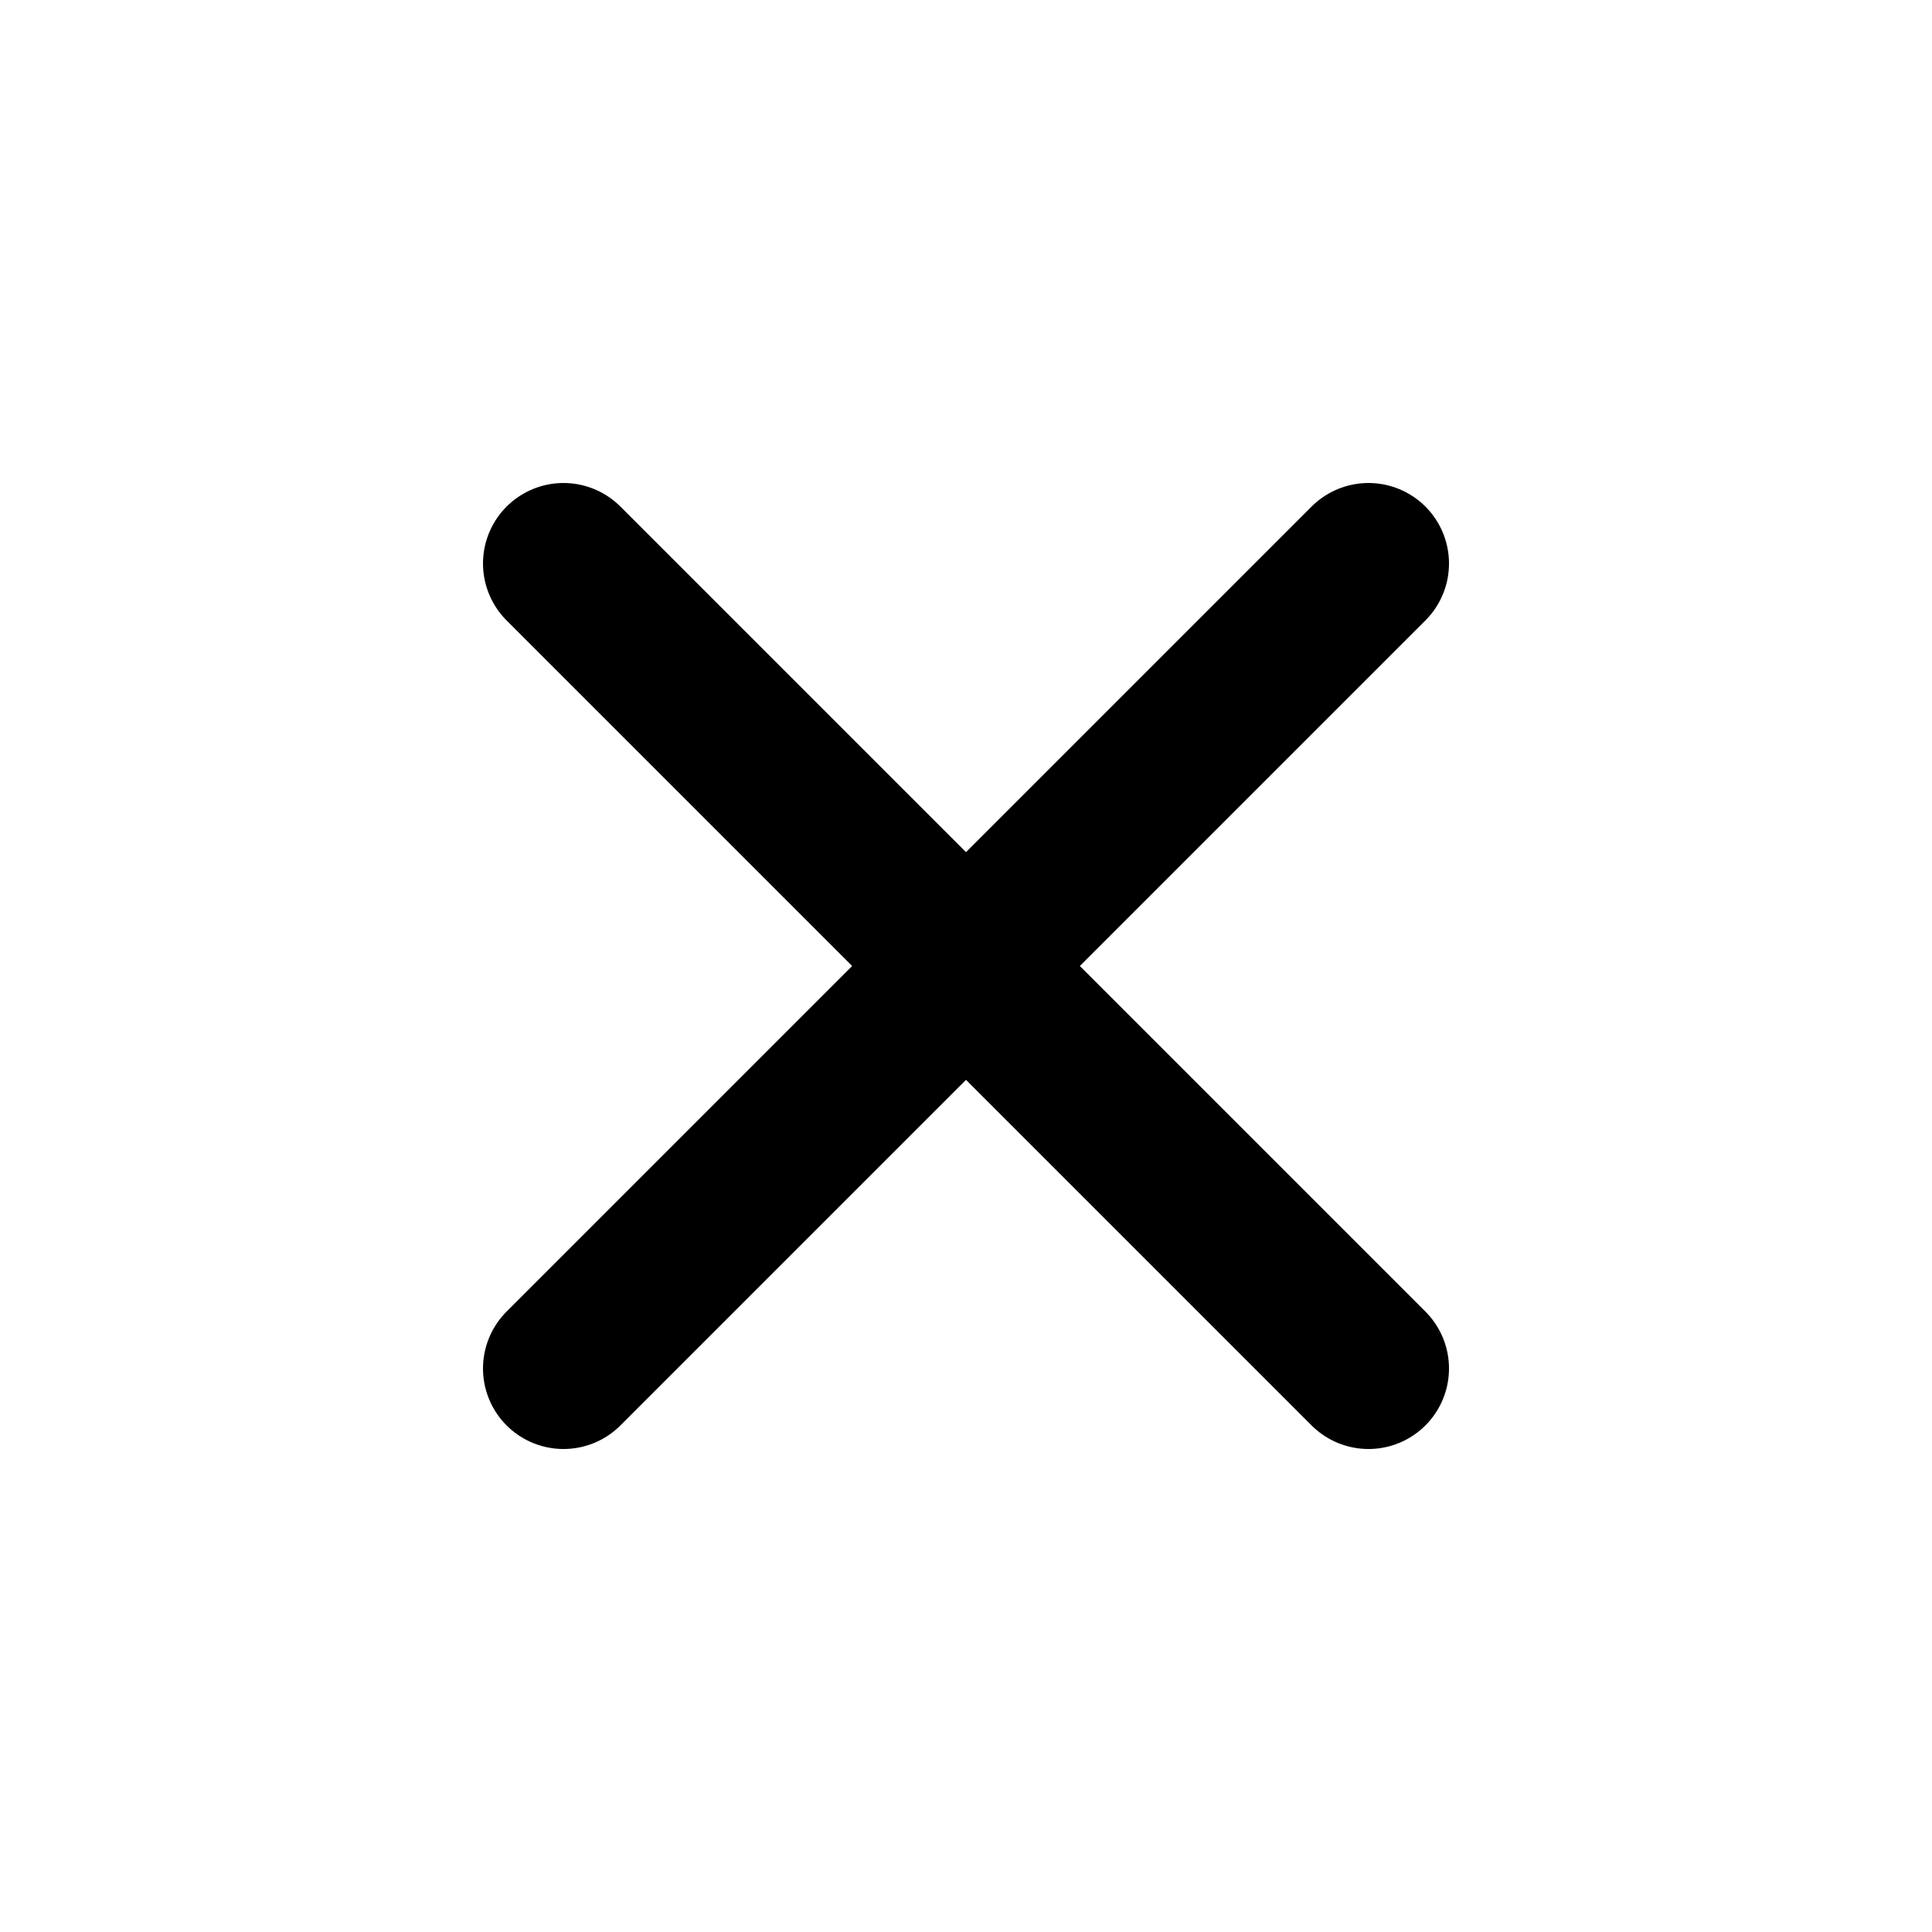
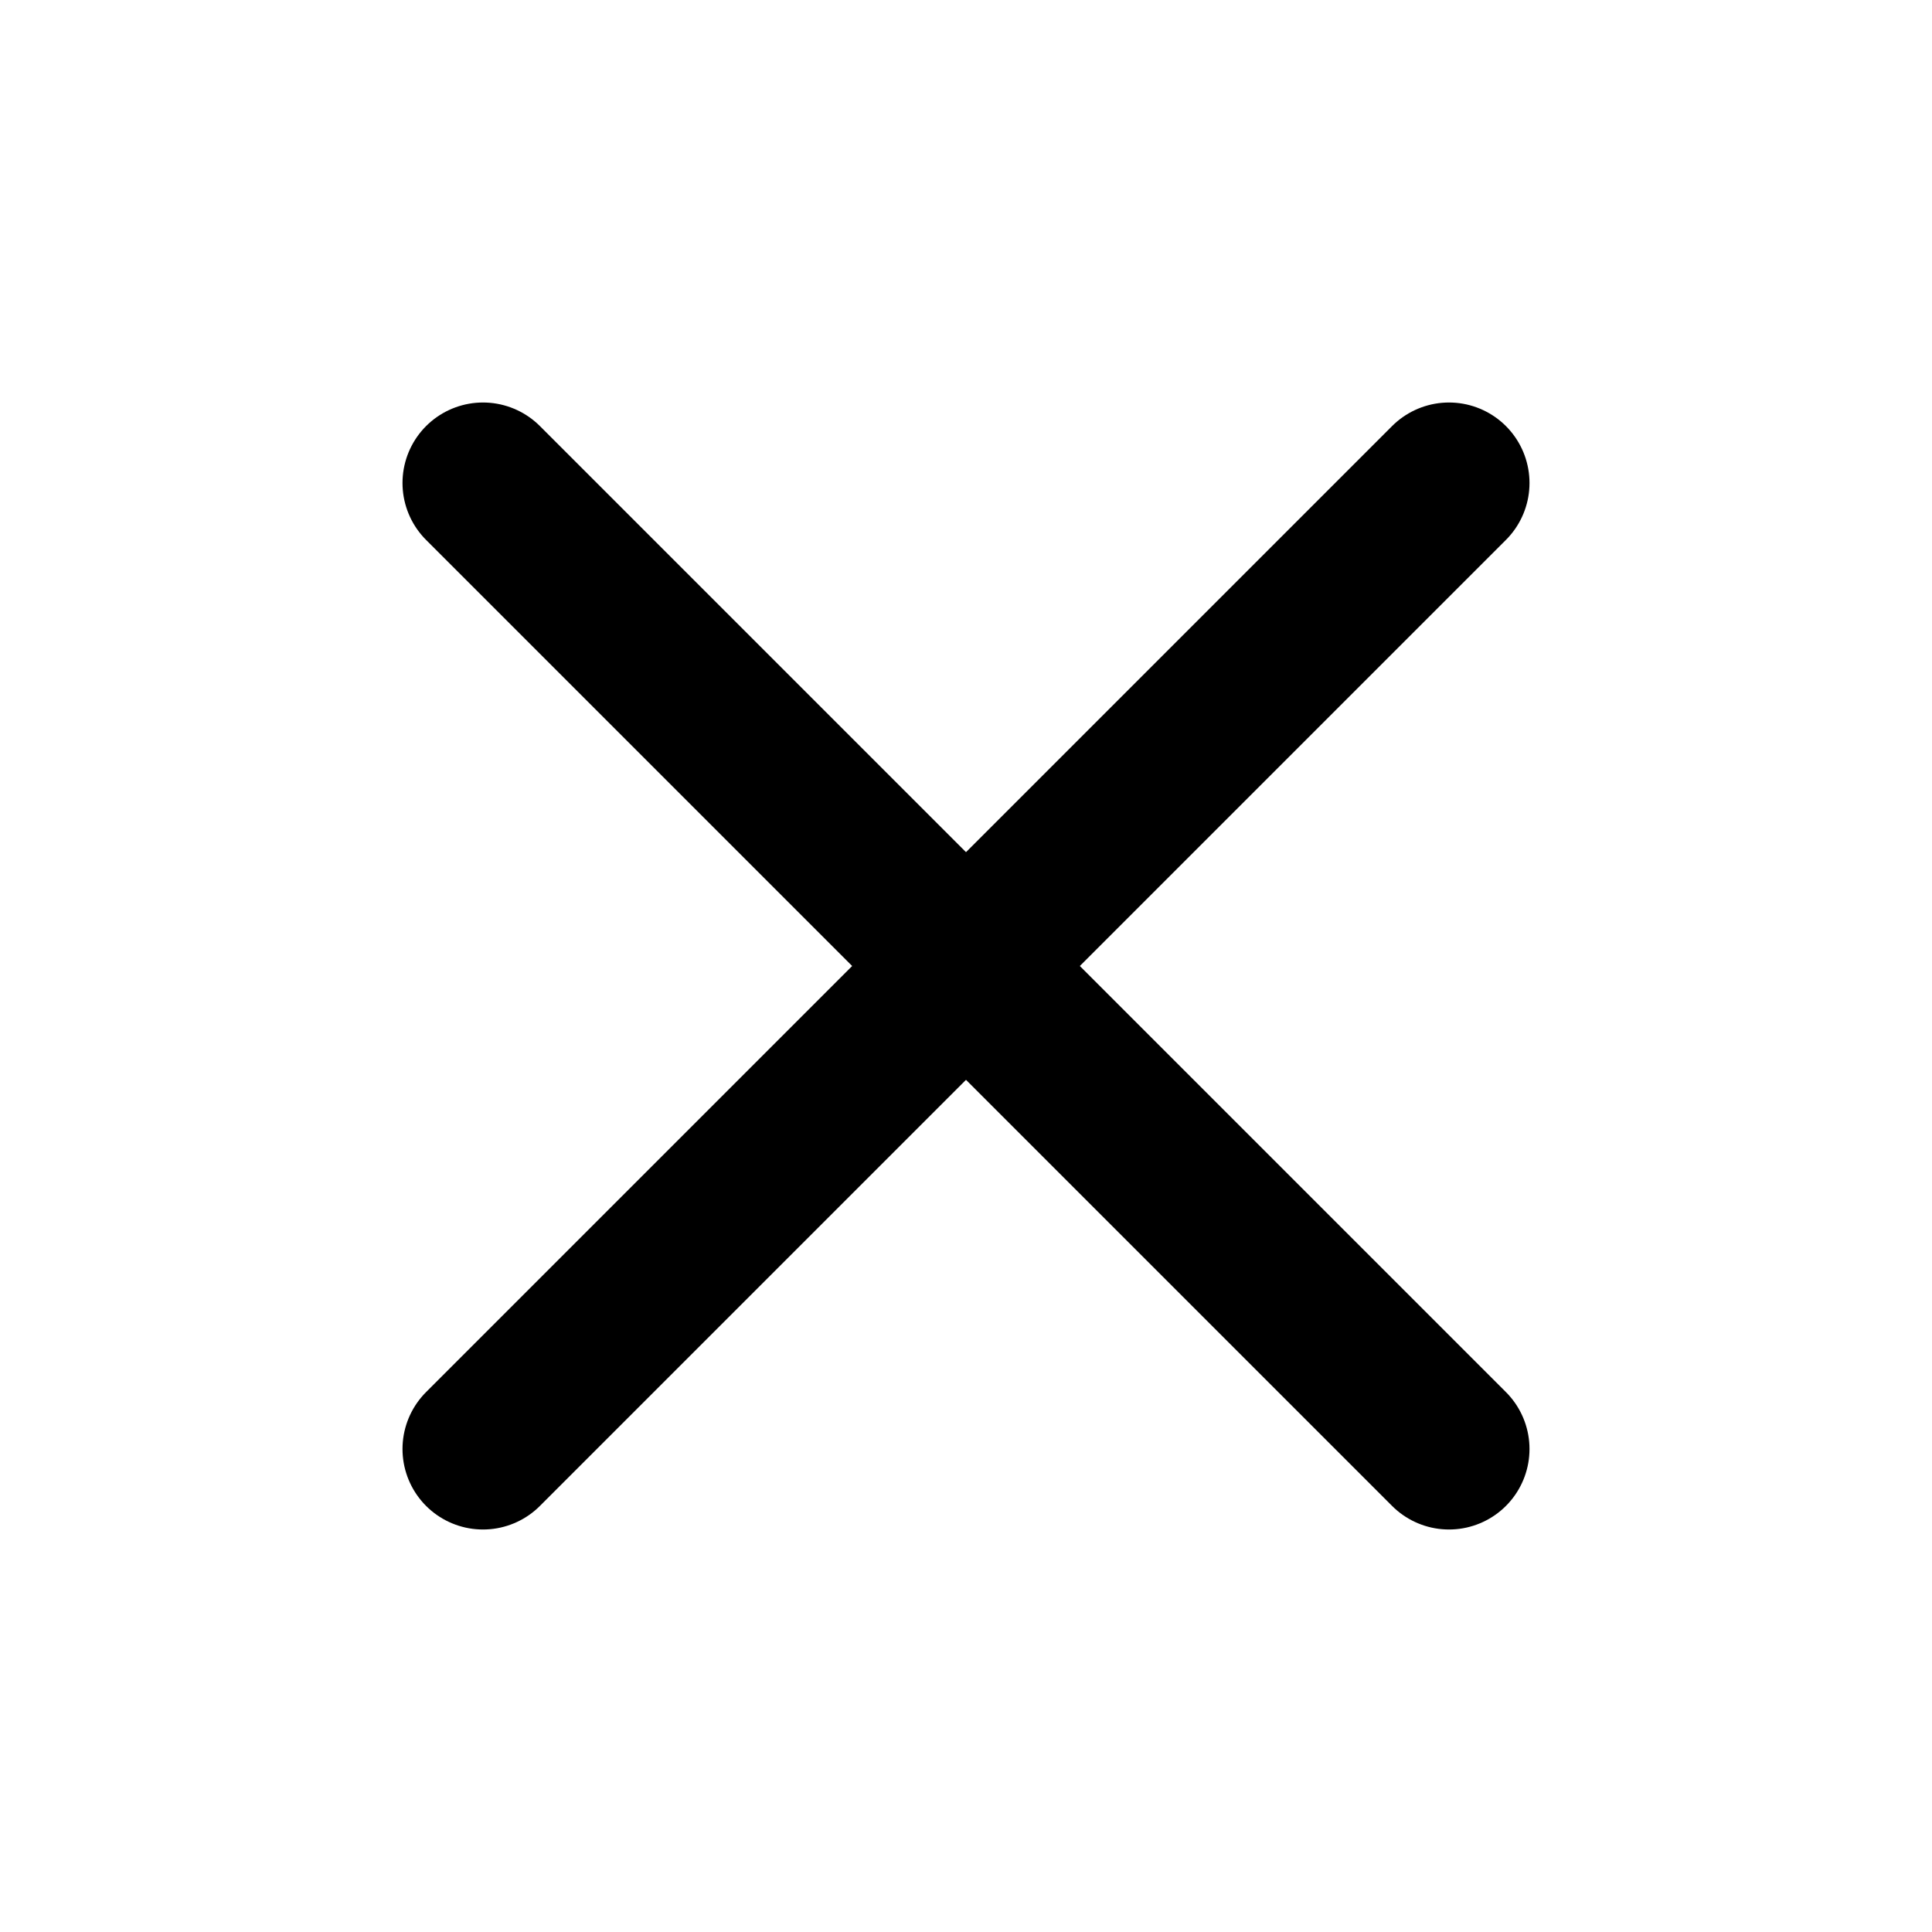
- <svg xmlns="http://www.w3.org/2000/svg" viewBox="0 0 24 24" fill="none" stroke="currentColor" stroke-width="2" stroke-linecap="round" stroke-linejoin="round" shape-rendering="geometricPrecision" role="img" aria-labelledby="title">
-   <g>
-     <path d="m7 7 10 10m0-10-10 10" />
-   </g>
+ <svg xmlns="http://www.w3.org/2000/svg" width="24" height="24" viewBox="0 0 24 24" fill="none" stroke="currentColor" stroke-width="2" stroke-linecap="round" stroke-linejoin="round">
+   <path d="M18 6l-12 12" />
+   <path d="M6 6l12 12" />
</svg>
